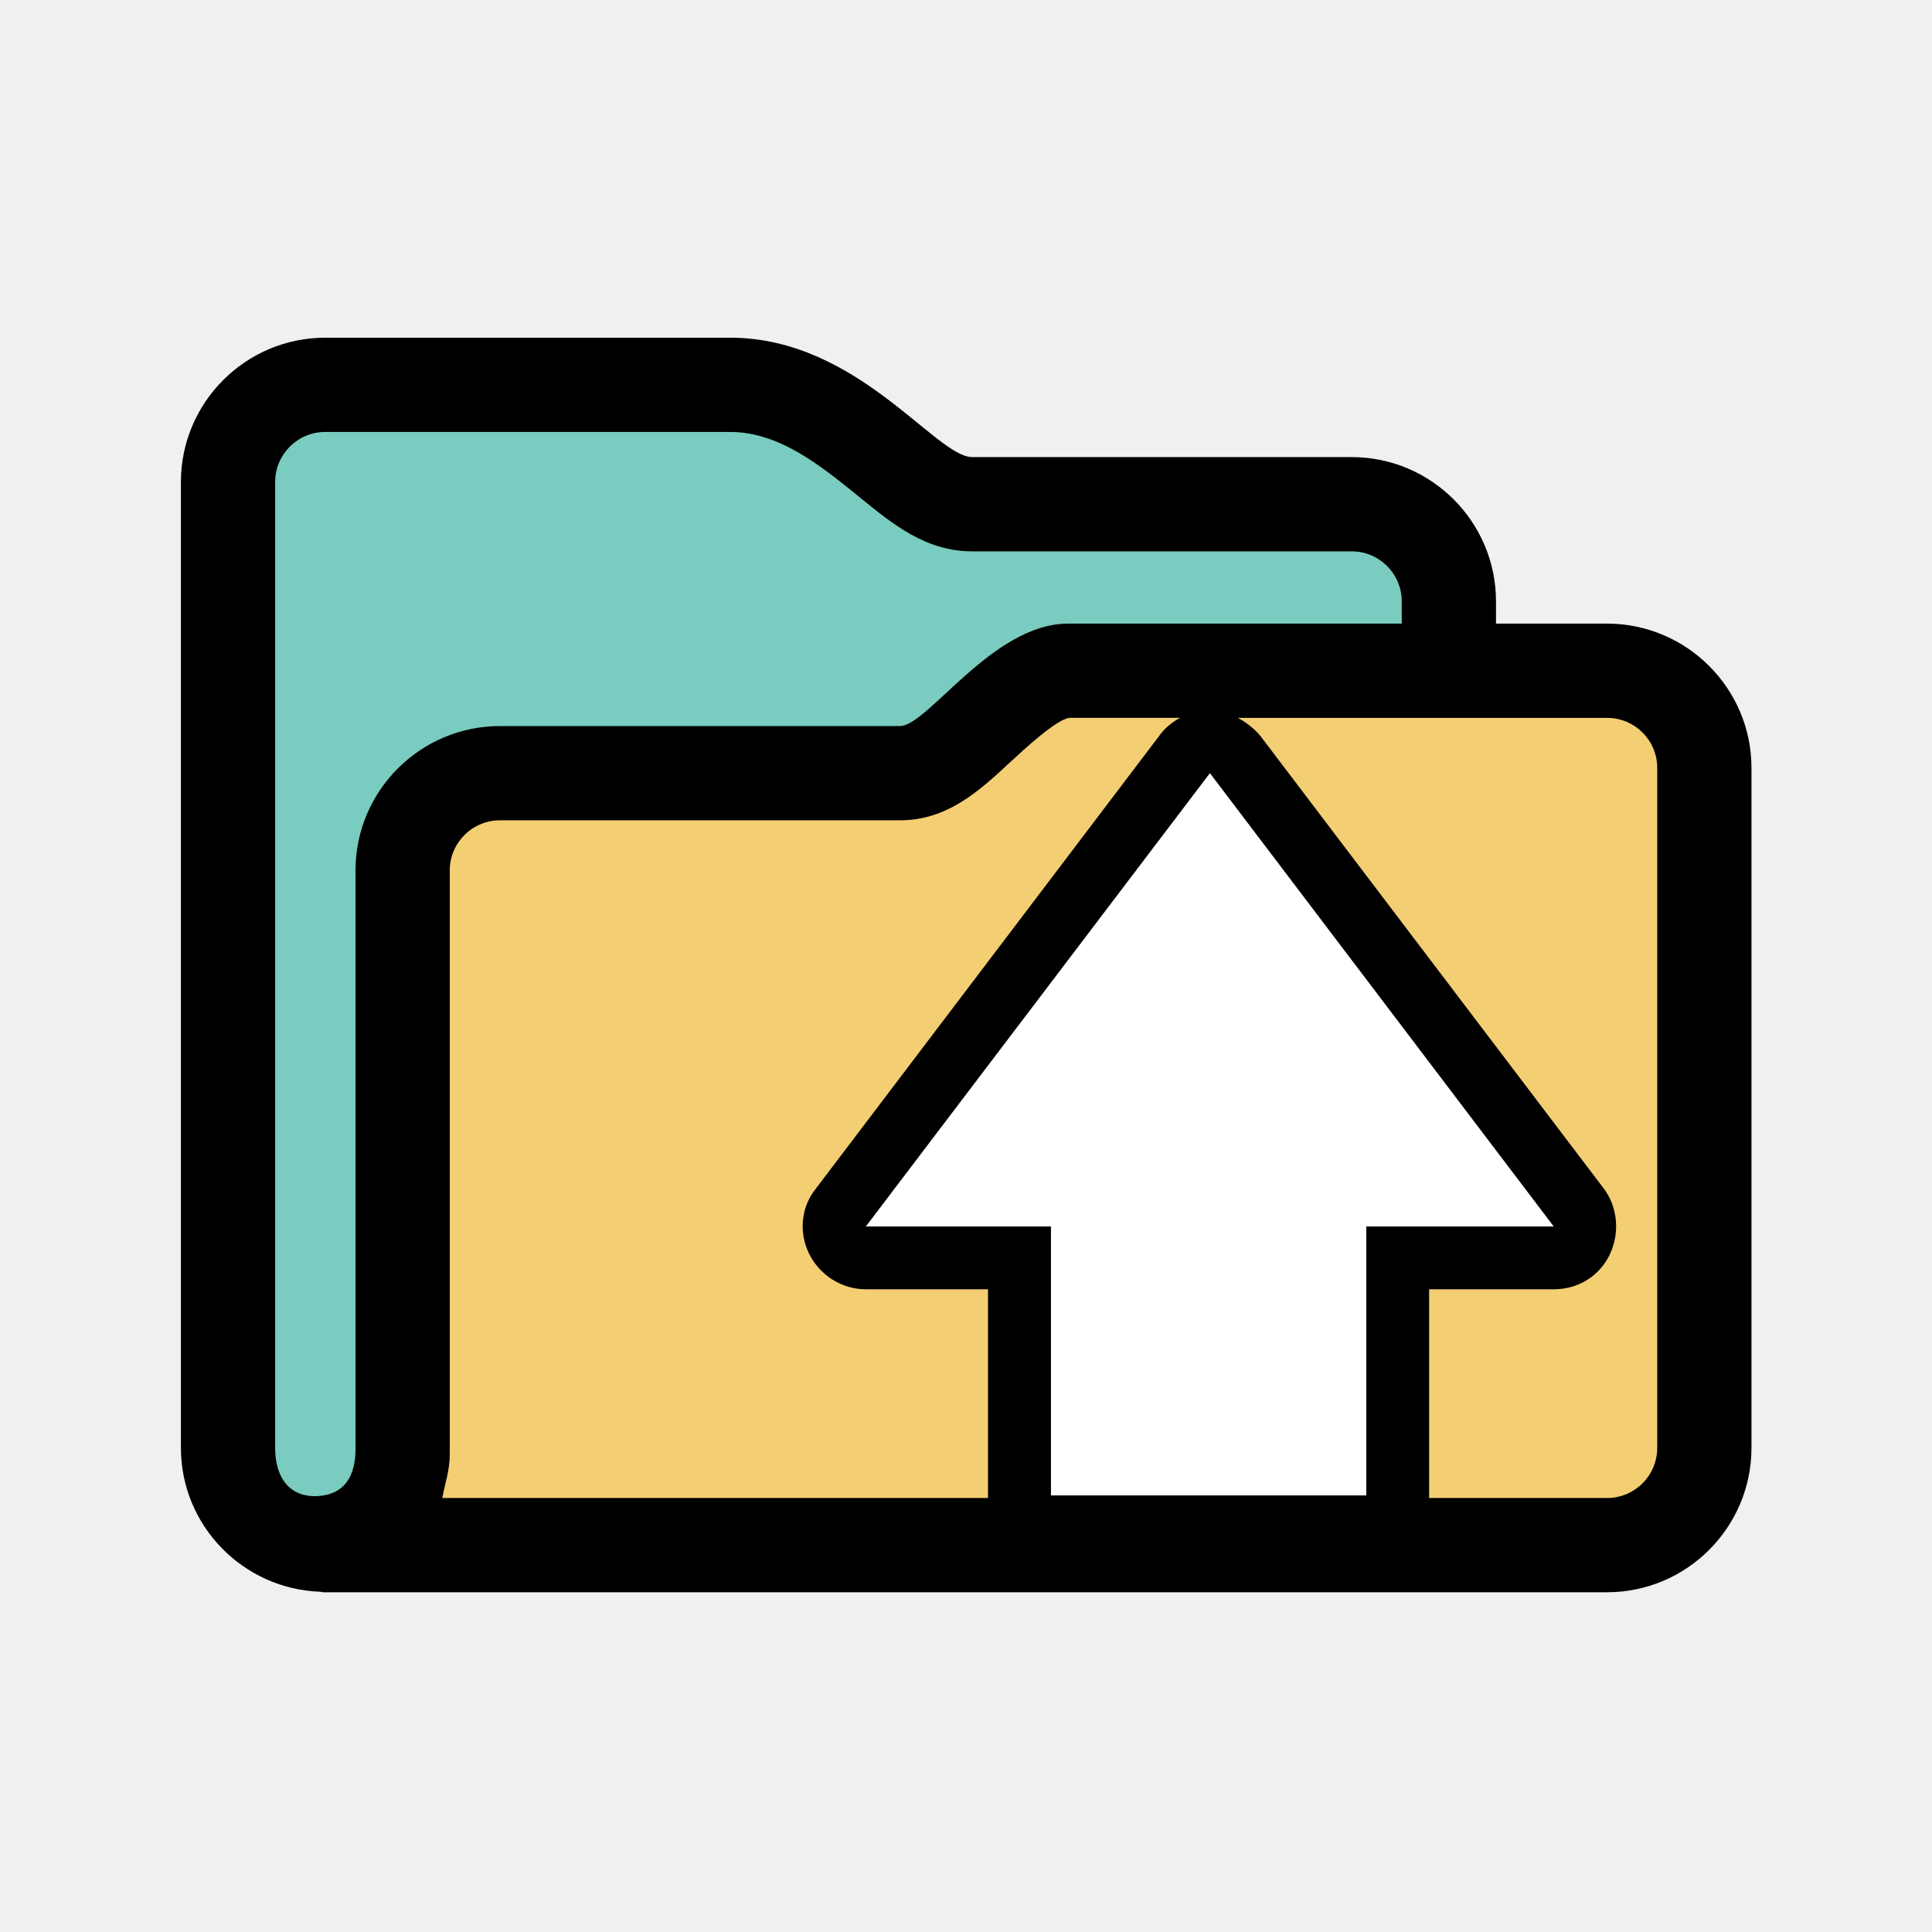
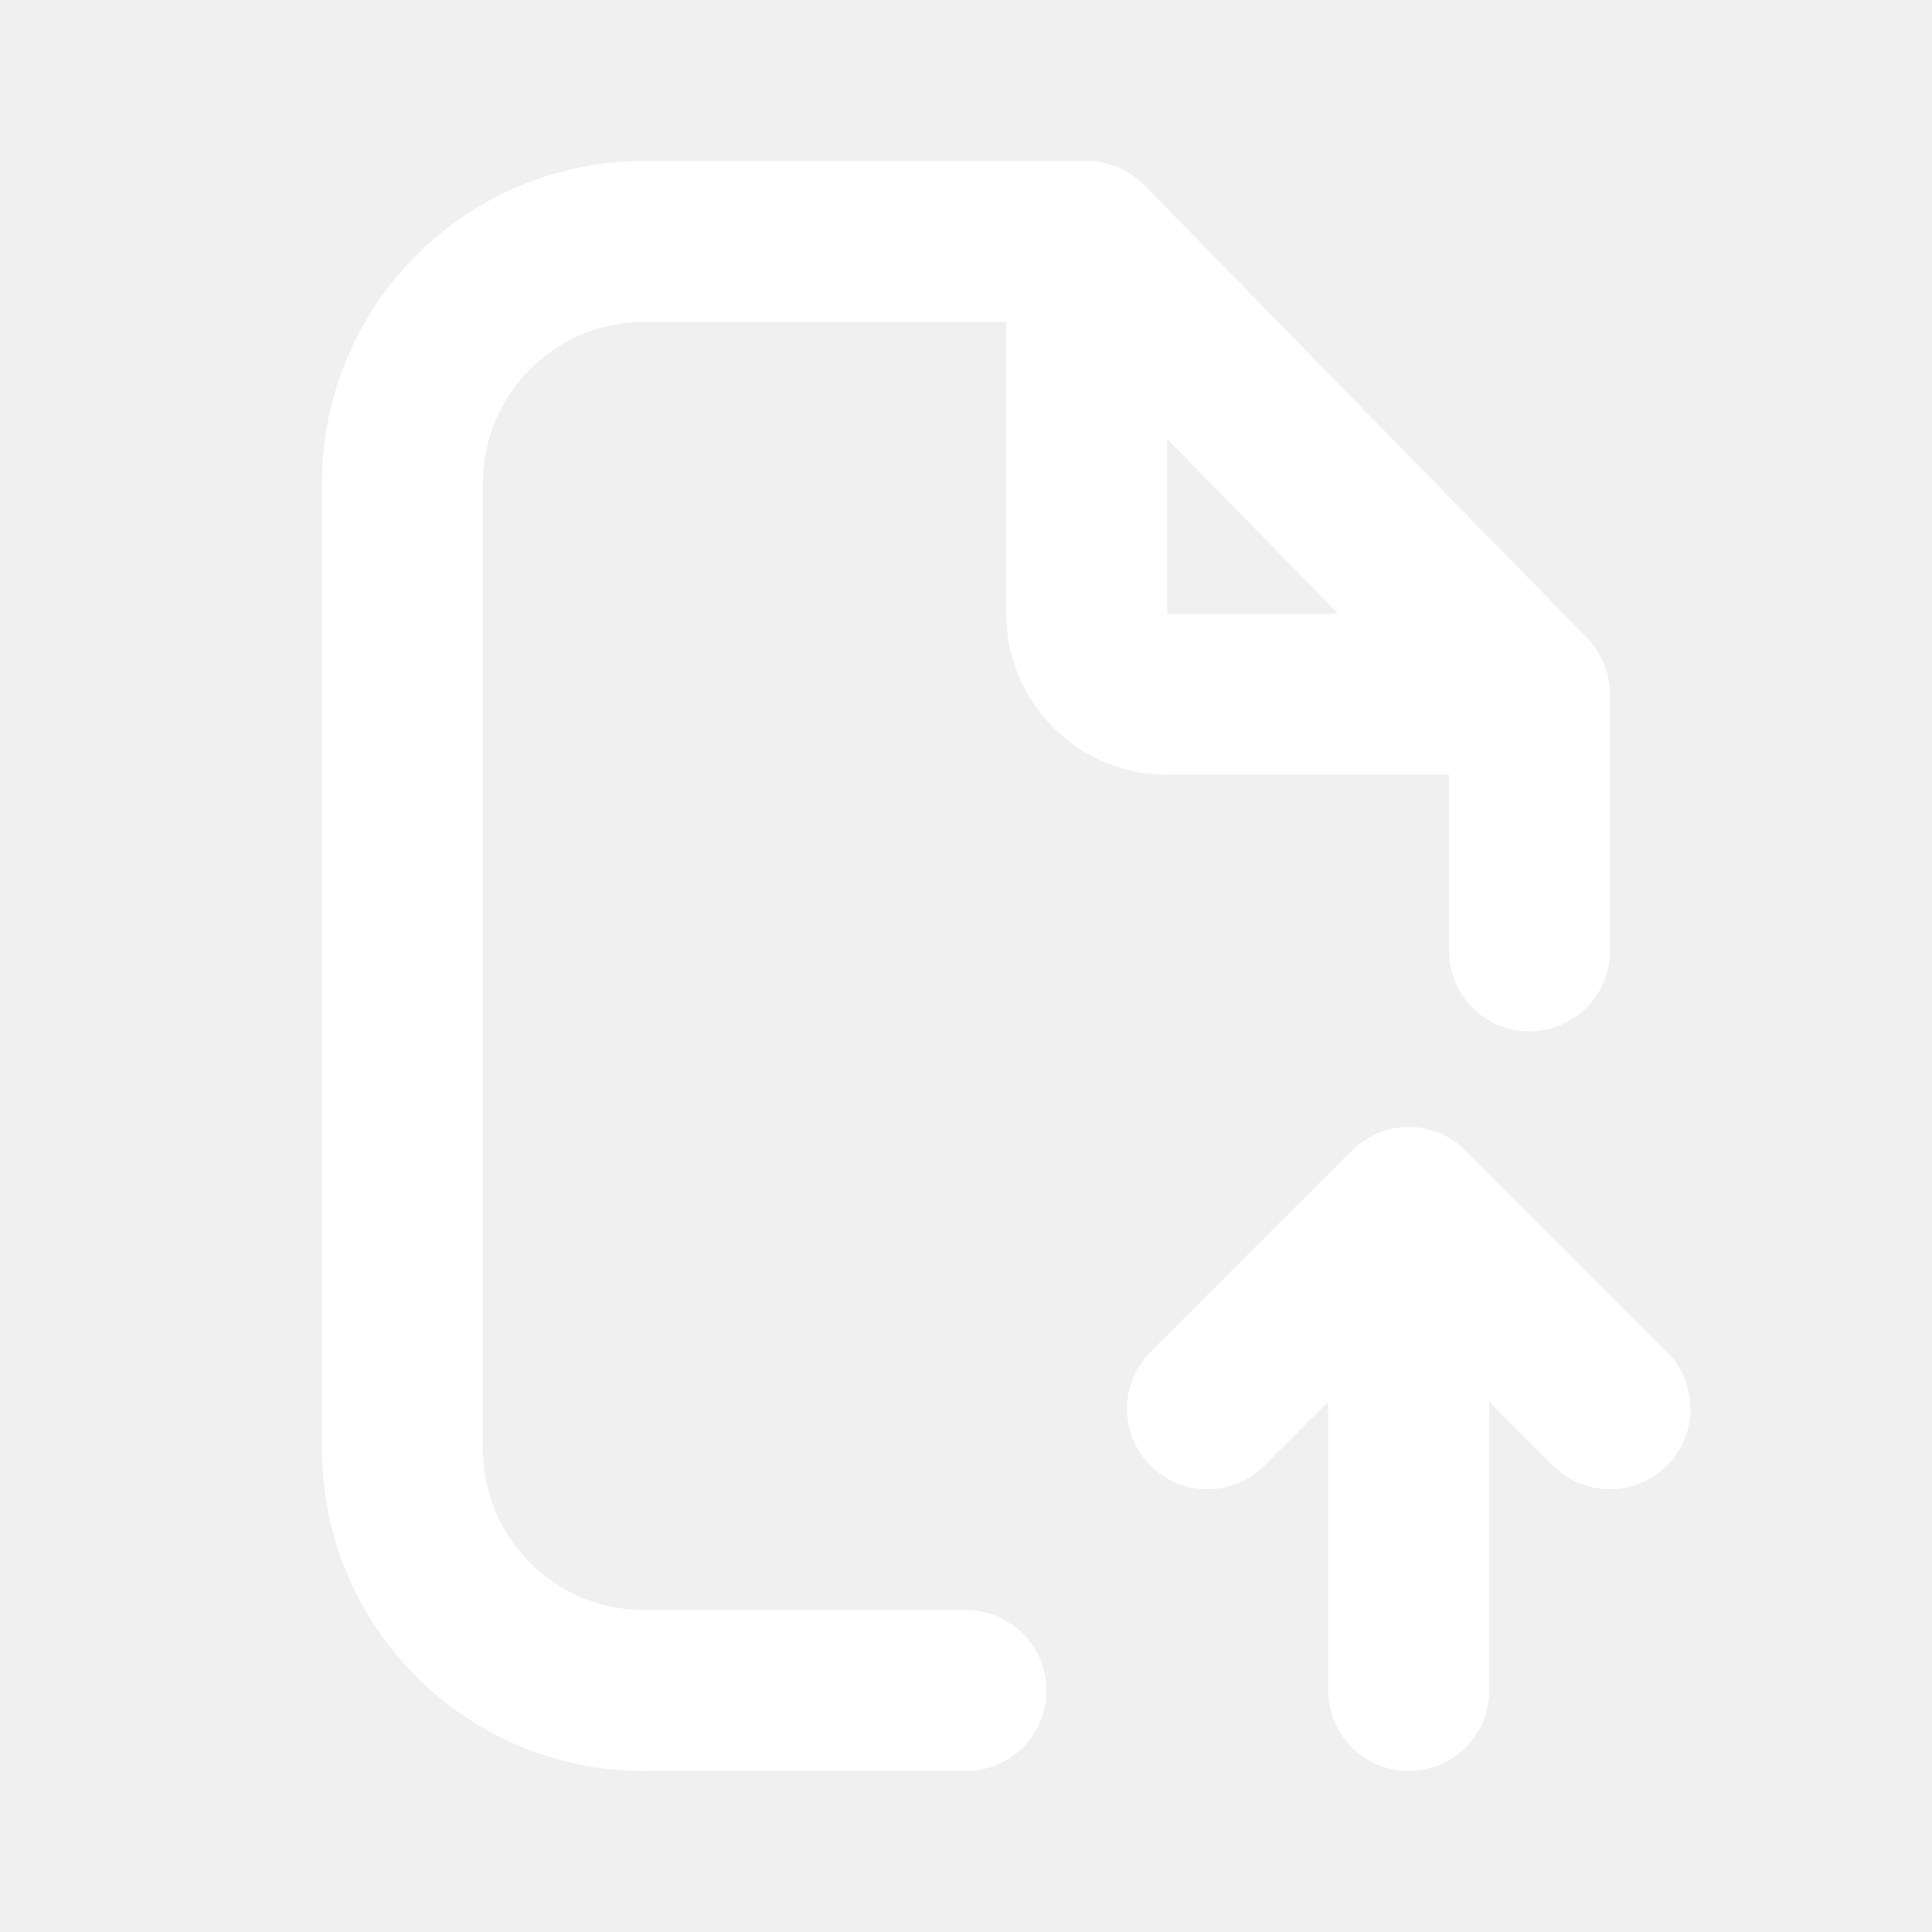
- <svg xmlns="http://www.w3.org/2000/svg" width="800px" height="800px" viewBox="0 0 1024 1024" class="icon" version="1.1" fill="#000000">
+ <svg xmlns="http://www.w3.org/2000/svg" width="800px" height="800px" viewBox="0 0 24 24" fill="none">
  <g id="SVGRepo_bgCarrier" stroke-width="0" />
  <g id="SVGRepo_tracerCarrier" stroke-linecap="round" stroke-linejoin="round" />
  <g id="SVGRepo_iconCarrier">
-     <path d="M851.77 330.53h-58.858V318.759c0-42.146-34.275-76.483-76.483-76.483H515.336c-19.509 0-60.777-63.28-128.283-63.28H172.368c-42.142 0-76.48 34.275-76.48 76.483v511.898c0 41.3 32.972 74.858 73.879 76.287 0.586 0 0.976 0.263 1.561 0.263h680.441c42.206 0 76.547-34.341 76.547-76.55V407.013c0-42.145-34.341-76.483-76.547-76.483z" fill="#000000" />
-     <path d="M188.434 461.317v306.775c0 13.463-5.268 24.778-21.724 24.911-14.371-0.133-20.875-11.059-20.875-25.627V255.478c0-14.634 11.901-26.536 26.532-26.536H387.052c26.079 0 48.386 18.211 68.091 34.208 18.341 14.961 35.61 29.073 60.19 29.073h201.093c14.634 0 26.536 11.901 26.536 26.536v11.771h-176.897c-40.062 0-74.273 54.303-89.133 54.303H264.98c-42.142 0.001-76.547 34.275-76.547 76.484z" fill="#79CCBF" />
-     <path d="M557.025 650.053h-98.108l182.363-240.275 182.229 240.275h-99.342v142.558H557.025z" fill="#FFFFFF" />
-     <path d="M238.382 770.629V461.317c0-14.631 11.964-26.536 26.6-26.536h211.951c25.204 0 42.112-15.607 58.435-30.762 7.805-7.219 24.064-22.243 31.217-23.542h58.858c-4.619 2.471-8.651 5.917-11.708 10.469l0.912-1.236-182.198 240.247c-7.675 9.43-9.237 22.763-3.773 34.208 5.595 11.642 17.429 19.187 30.241 19.187h64.742v110.628h-289.248c1.432-7.676 3.97-14.439 3.97-23.35zM878.369 767.376c0 14.698-11.901 26.603-26.598 26.603h-94.305V683.351h66.077c12.487 0 23.412-6.504 29.137-17.365a34.807 34.807 0 0 0 3.903-16c0-6.763-1.952-13.463-5.854-19.12l-183.011-241.217c-3.643-4.099-7.545-6.959-11.642-9.17h195.695c14.698 0 26.598 11.901 26.598 26.536v360.362z" fill="#F4CE73" />
+     <path d="M13.5 3H12H8C6.343 3 5 4.343 5 6V18C5 19.657 6.343 21 8 21H12M13.5 3L19 8.625M13.5 3V7.625C13.5 8.177 13.948 8.625 14.5 8.625H19M19 8.625V11.812" stroke="#ffffff" stroke-width="2" stroke-linecap="round" stroke-linejoin="round" />
+     <path d="M17.5 21L17.5 15M17.5 15L20 17.5M17.5 15L15 17.5" stroke="#ffffff" stroke-width="2" stroke-linecap="round" stroke-linejoin="round" />
  </g>
</svg>
